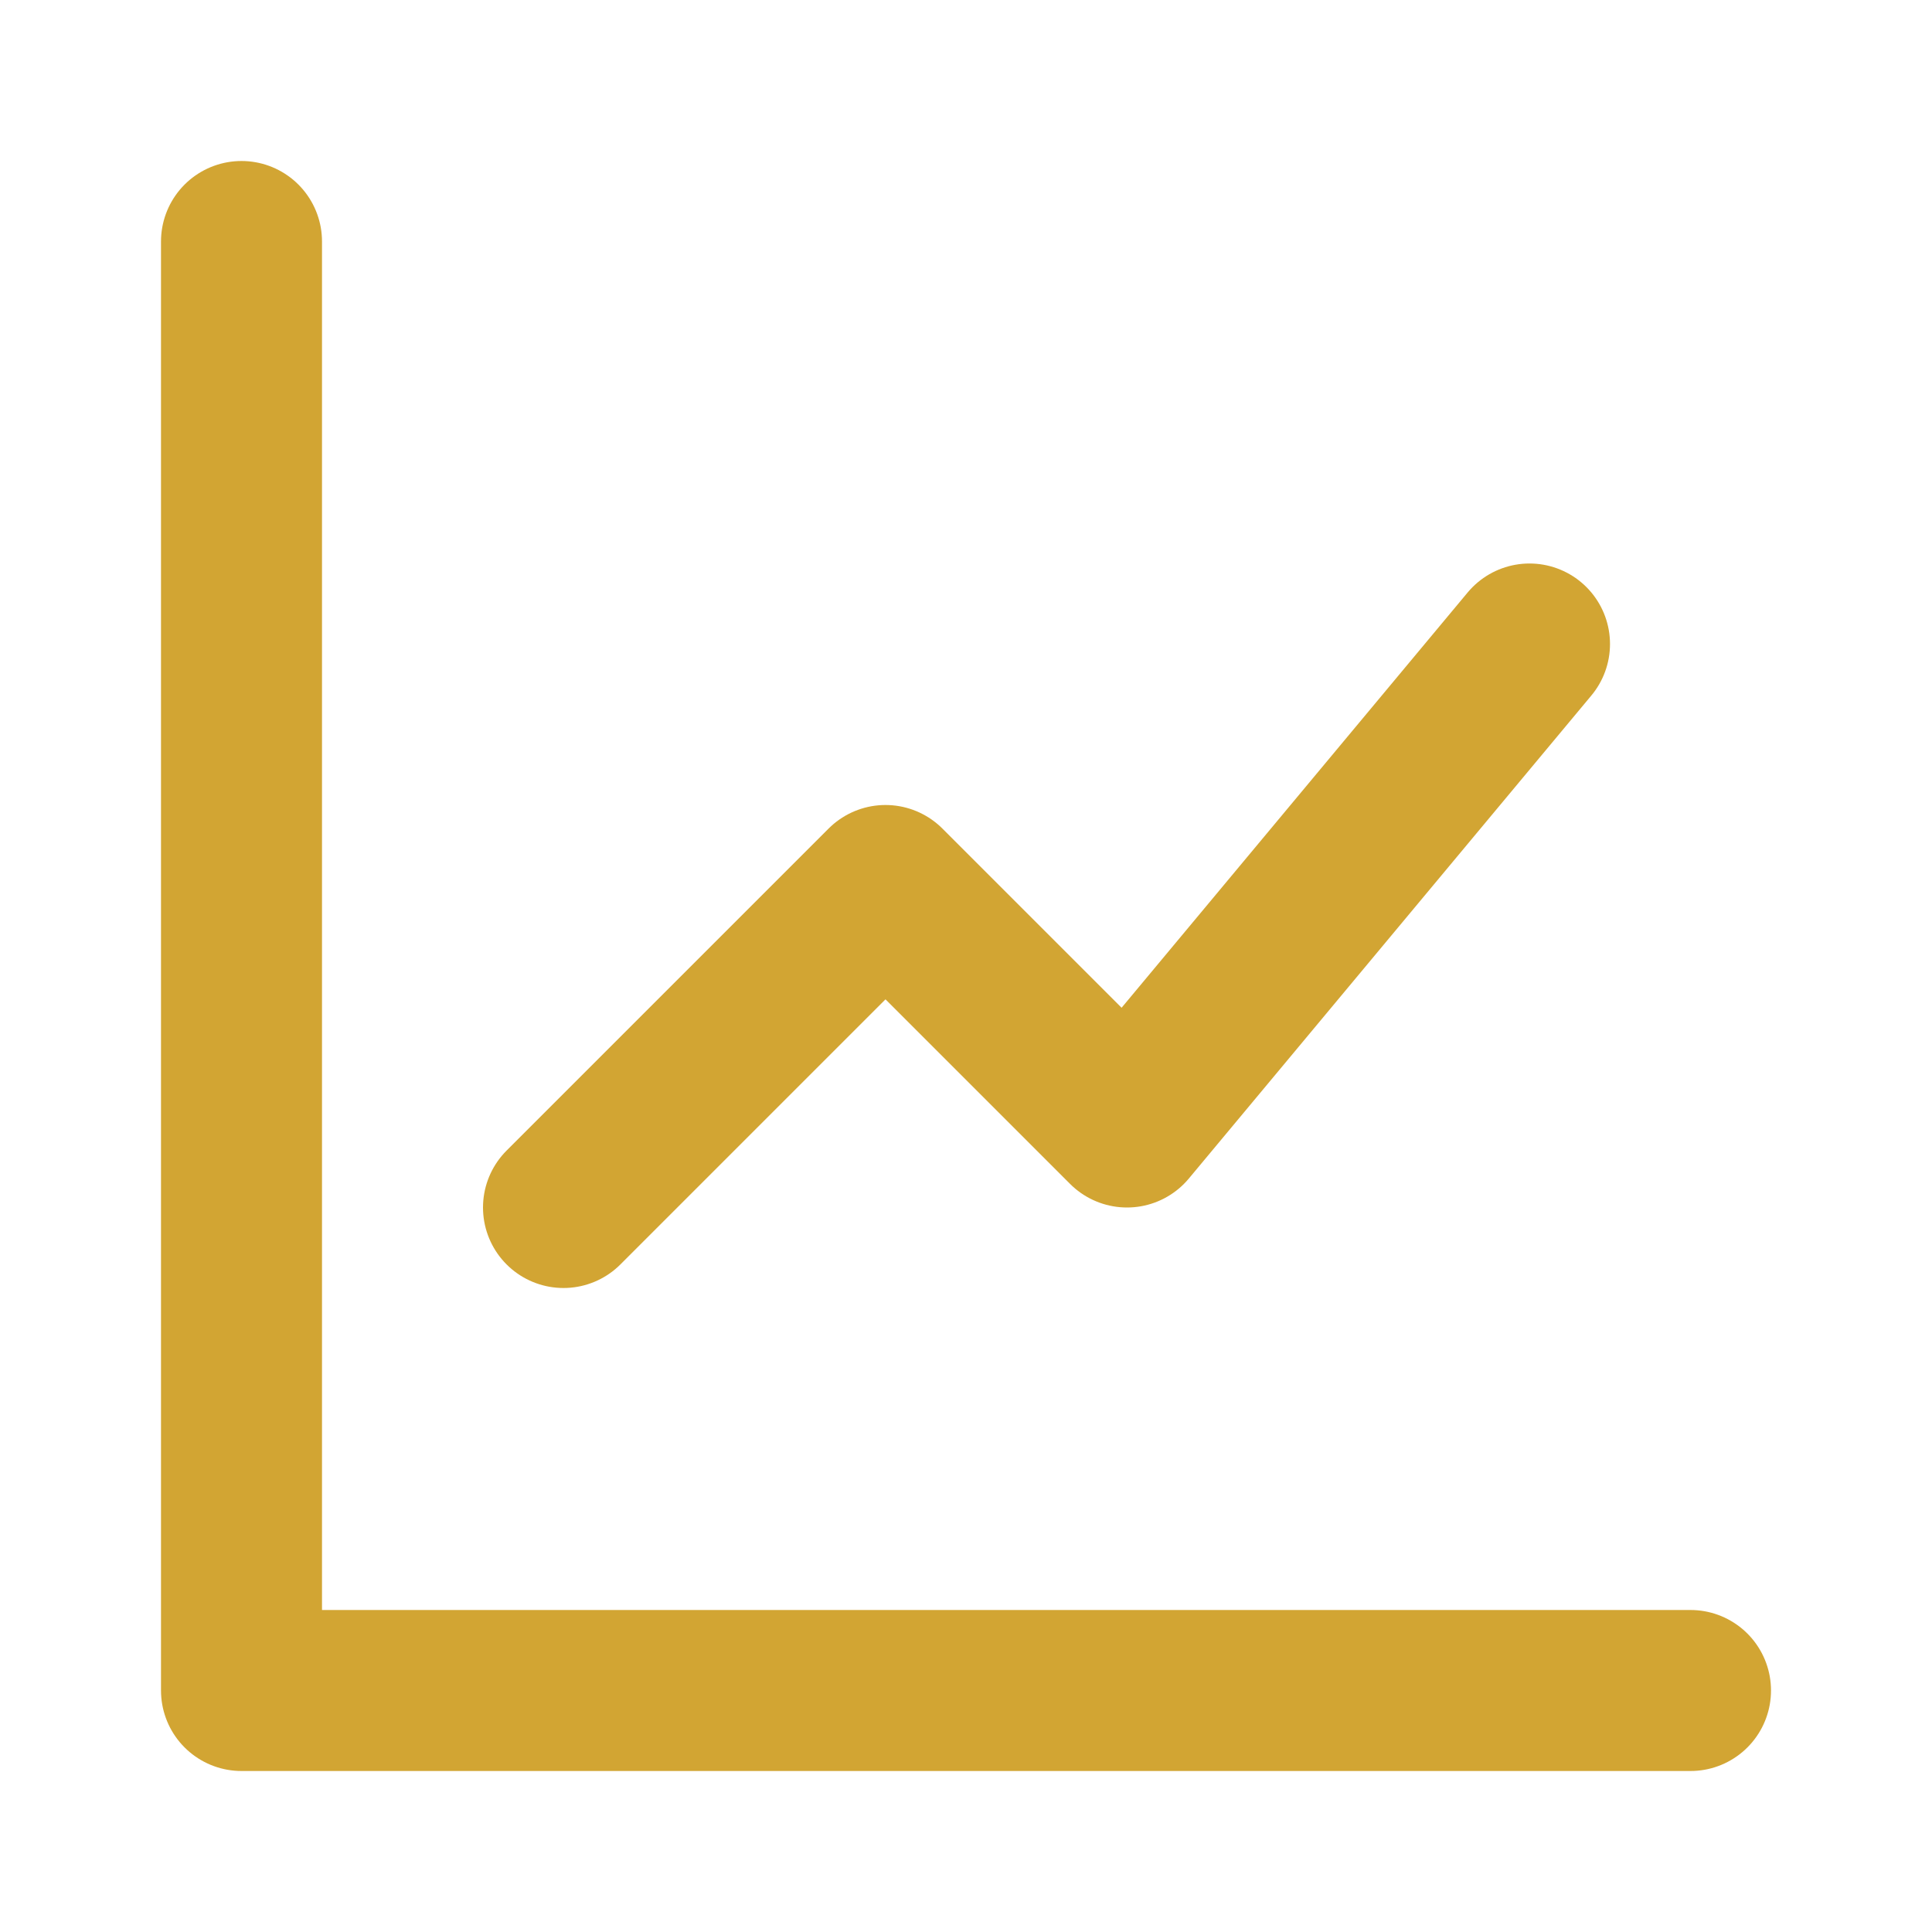
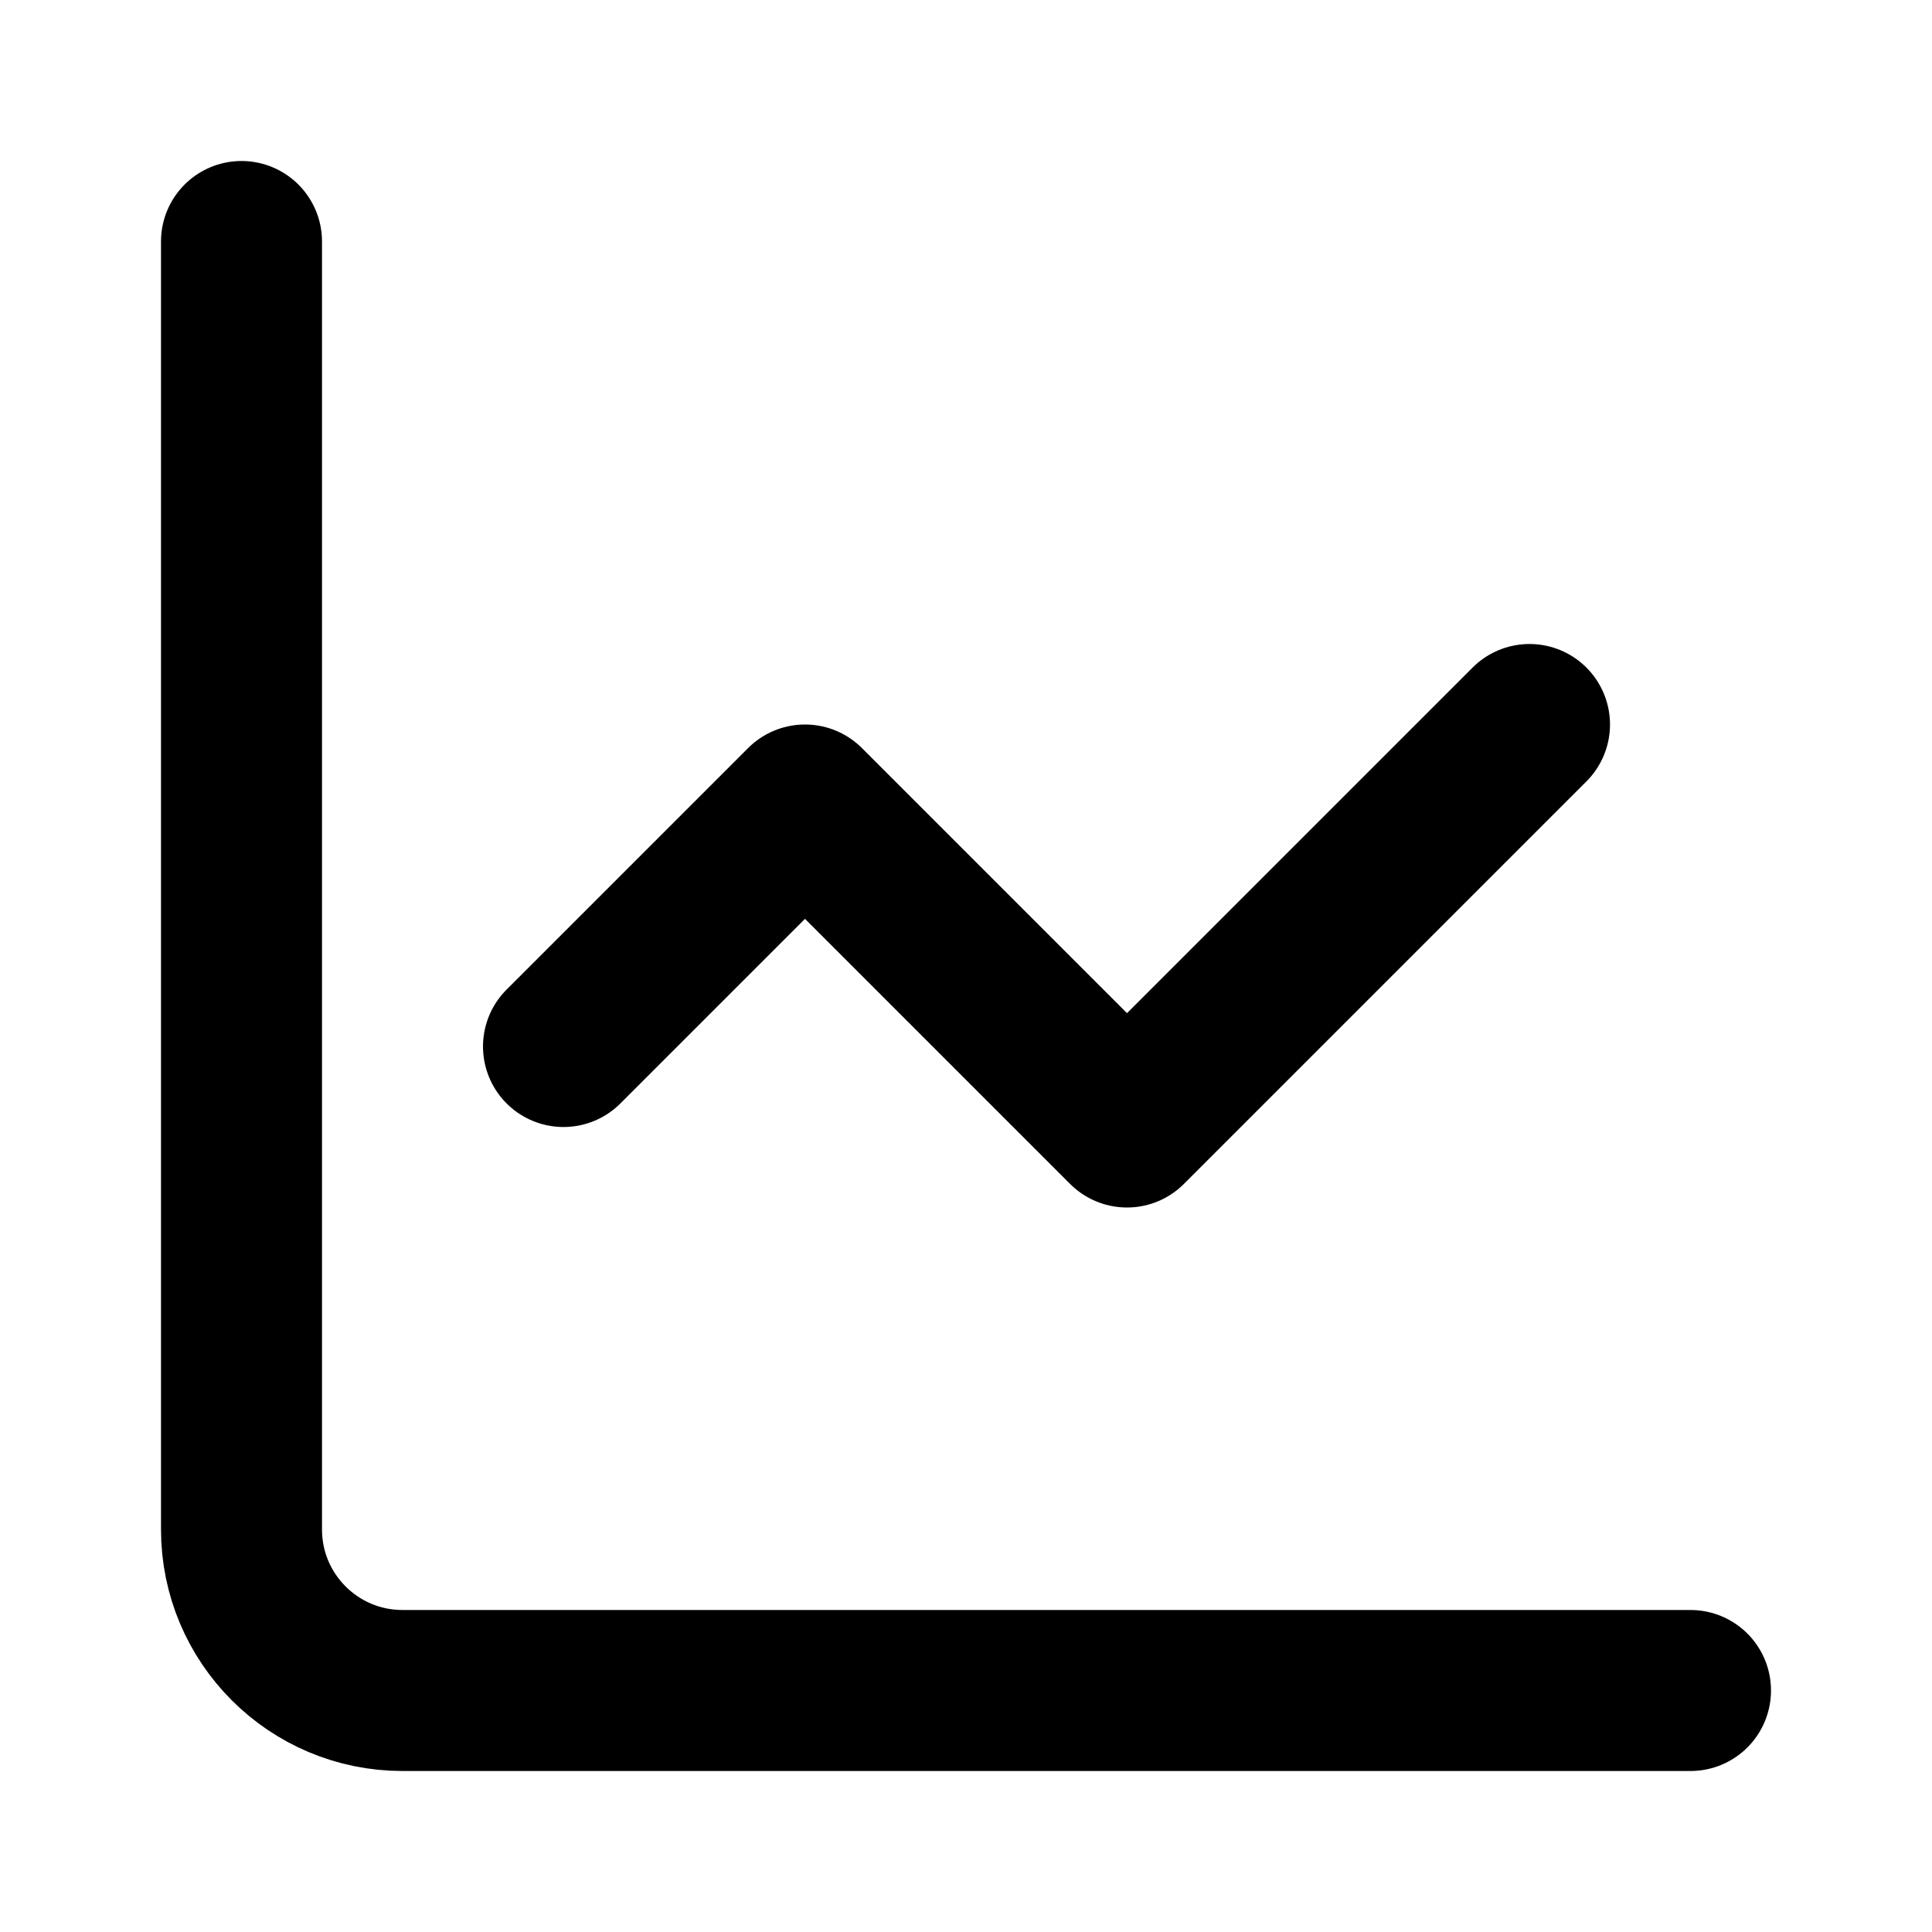
- <svg xmlns="http://www.w3.org/2000/svg" width="24" height="24" viewBox="0 0 24 24" fill="none" stroke="#D2A533" stroke-width="2" stroke-linecap="round" stroke-linejoin="round">
-   <path d="M3 3v18h18" />
-   <path d="m7 15 4-4 3 3 5-6" />
+ <svg xmlns="http://www.w3.org/2000/svg" width="24" height="24" viewBox="0 0 24 24" fill="none" stroke="currentColor" stroke-width="2" stroke-linecap="round" stroke-linejoin="round" class="lucide lucide-chart-line-icon lucide-chart-line">
+   <path d="M3 3v16a2 2 0 0 0 2 2h16" />
+   <path d="m19 9-5 5-4-4-3 3" />
</svg>
